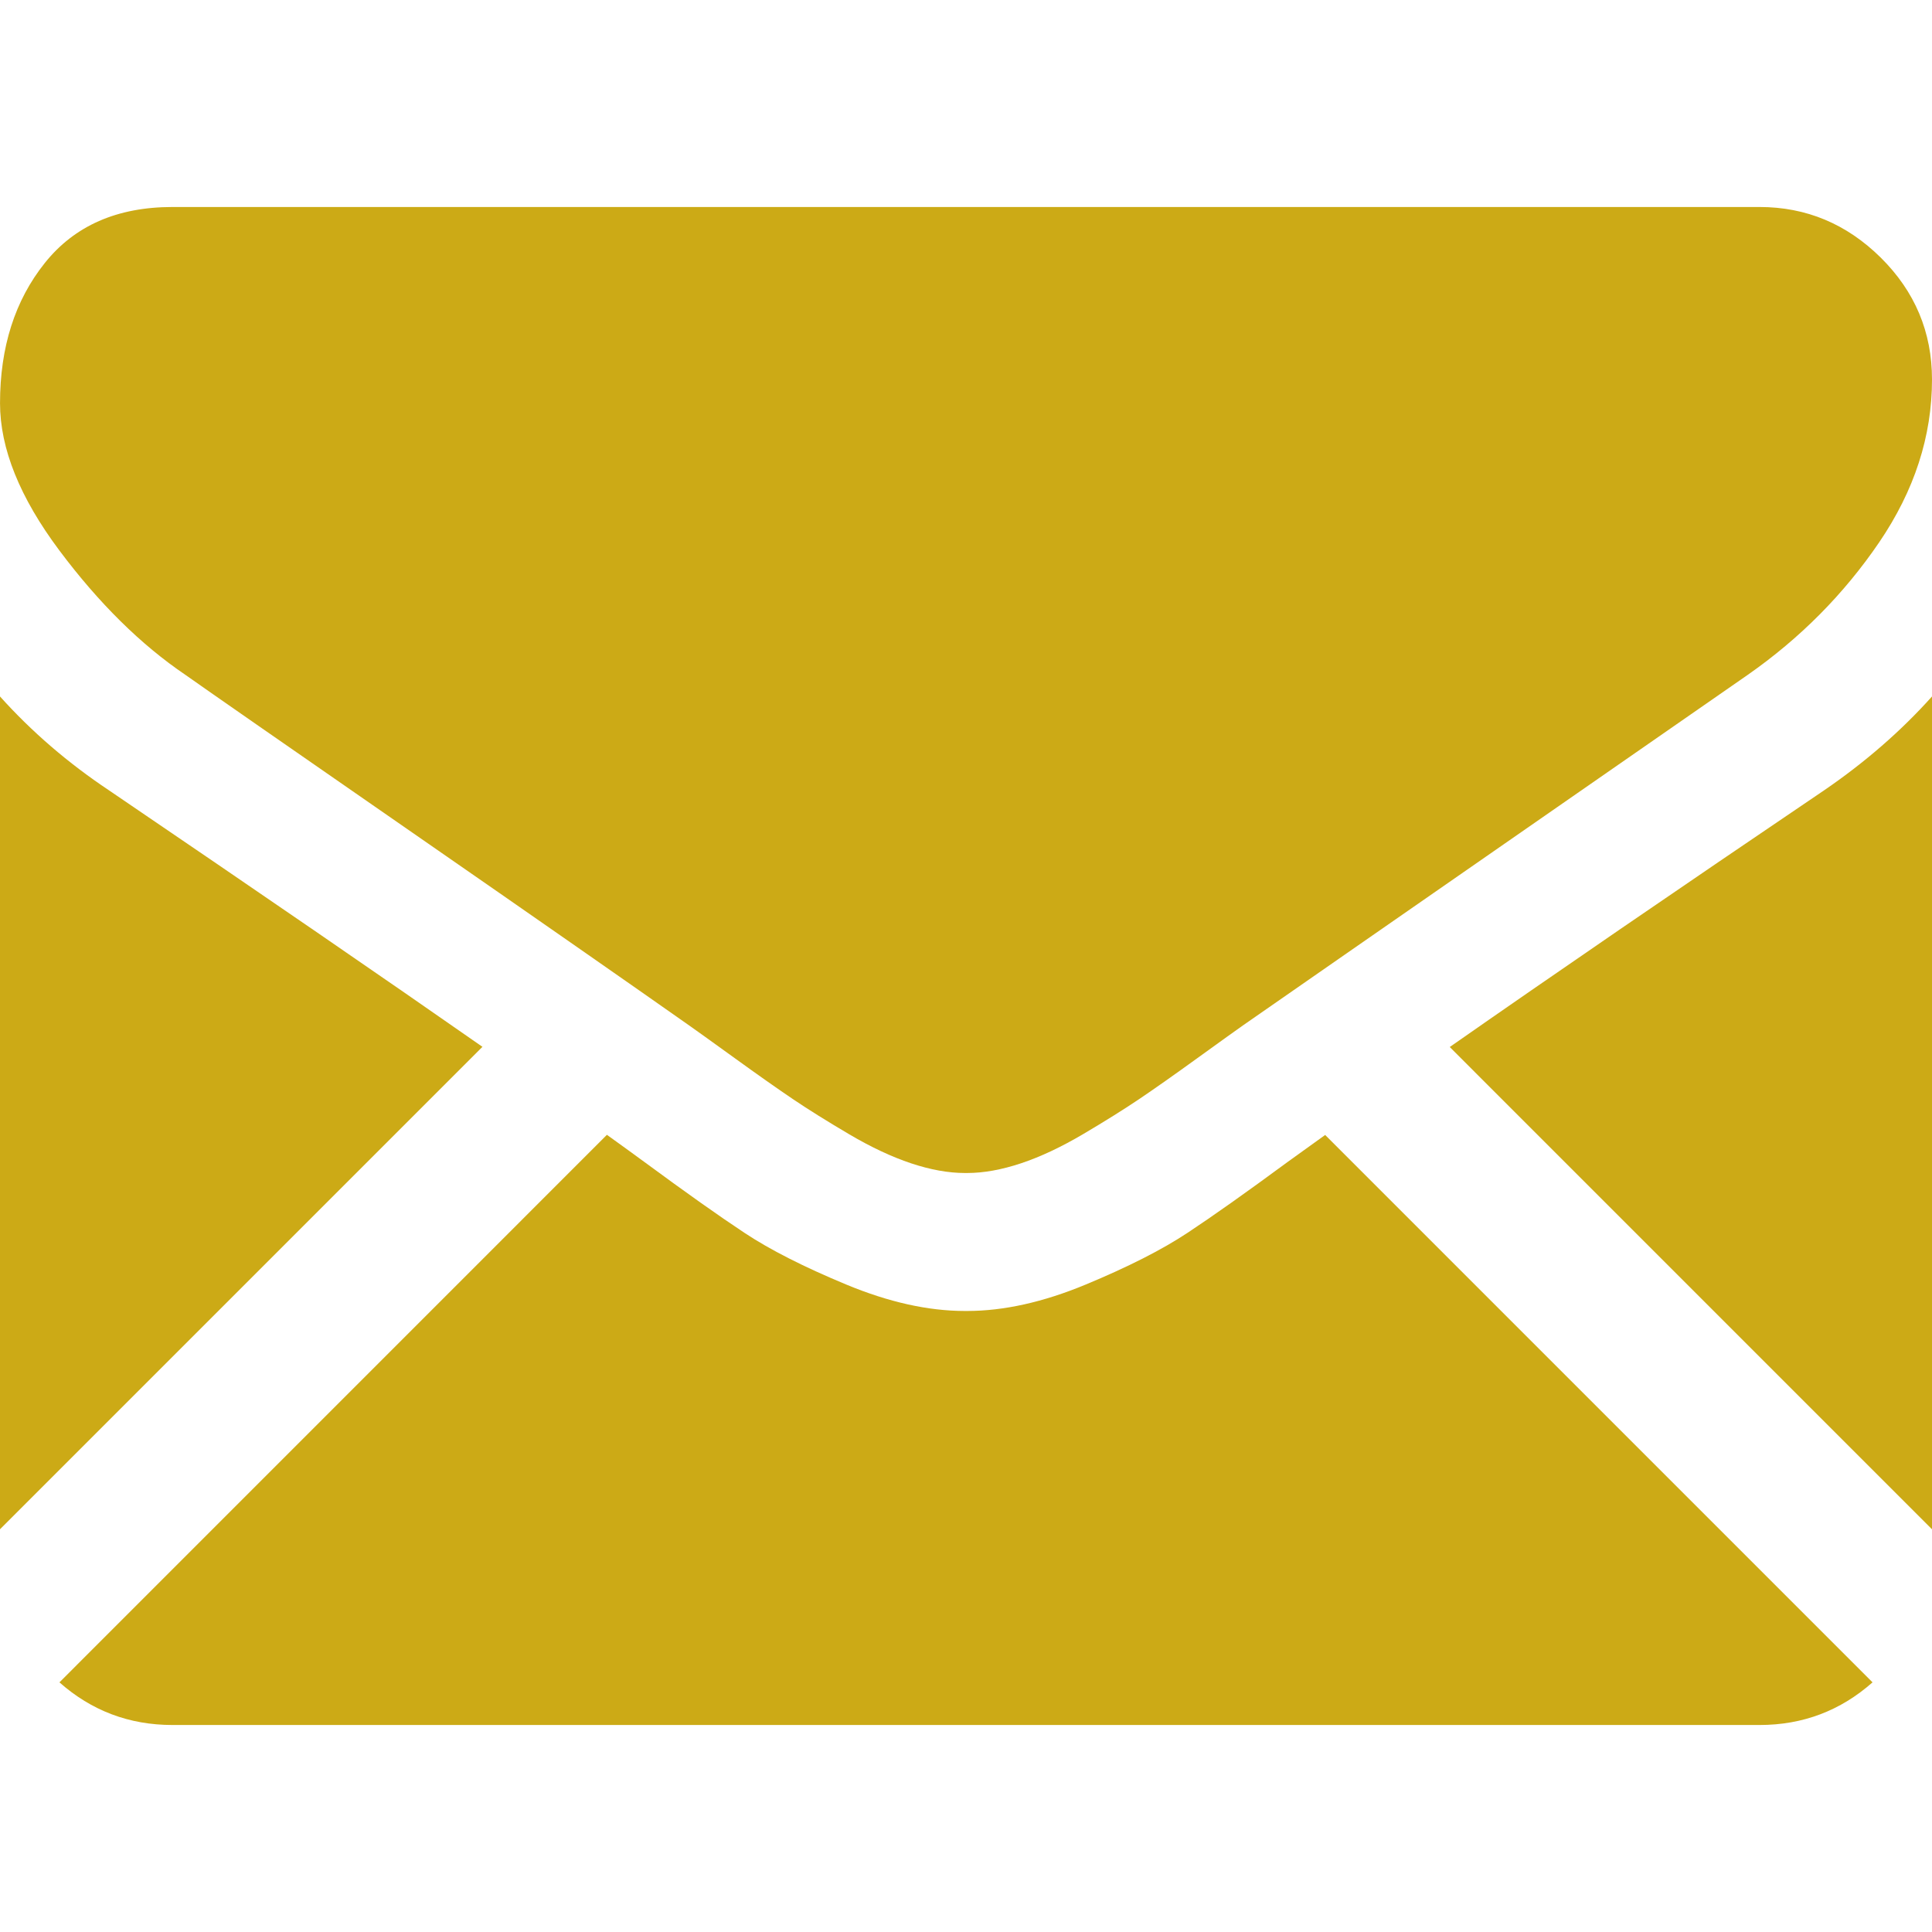
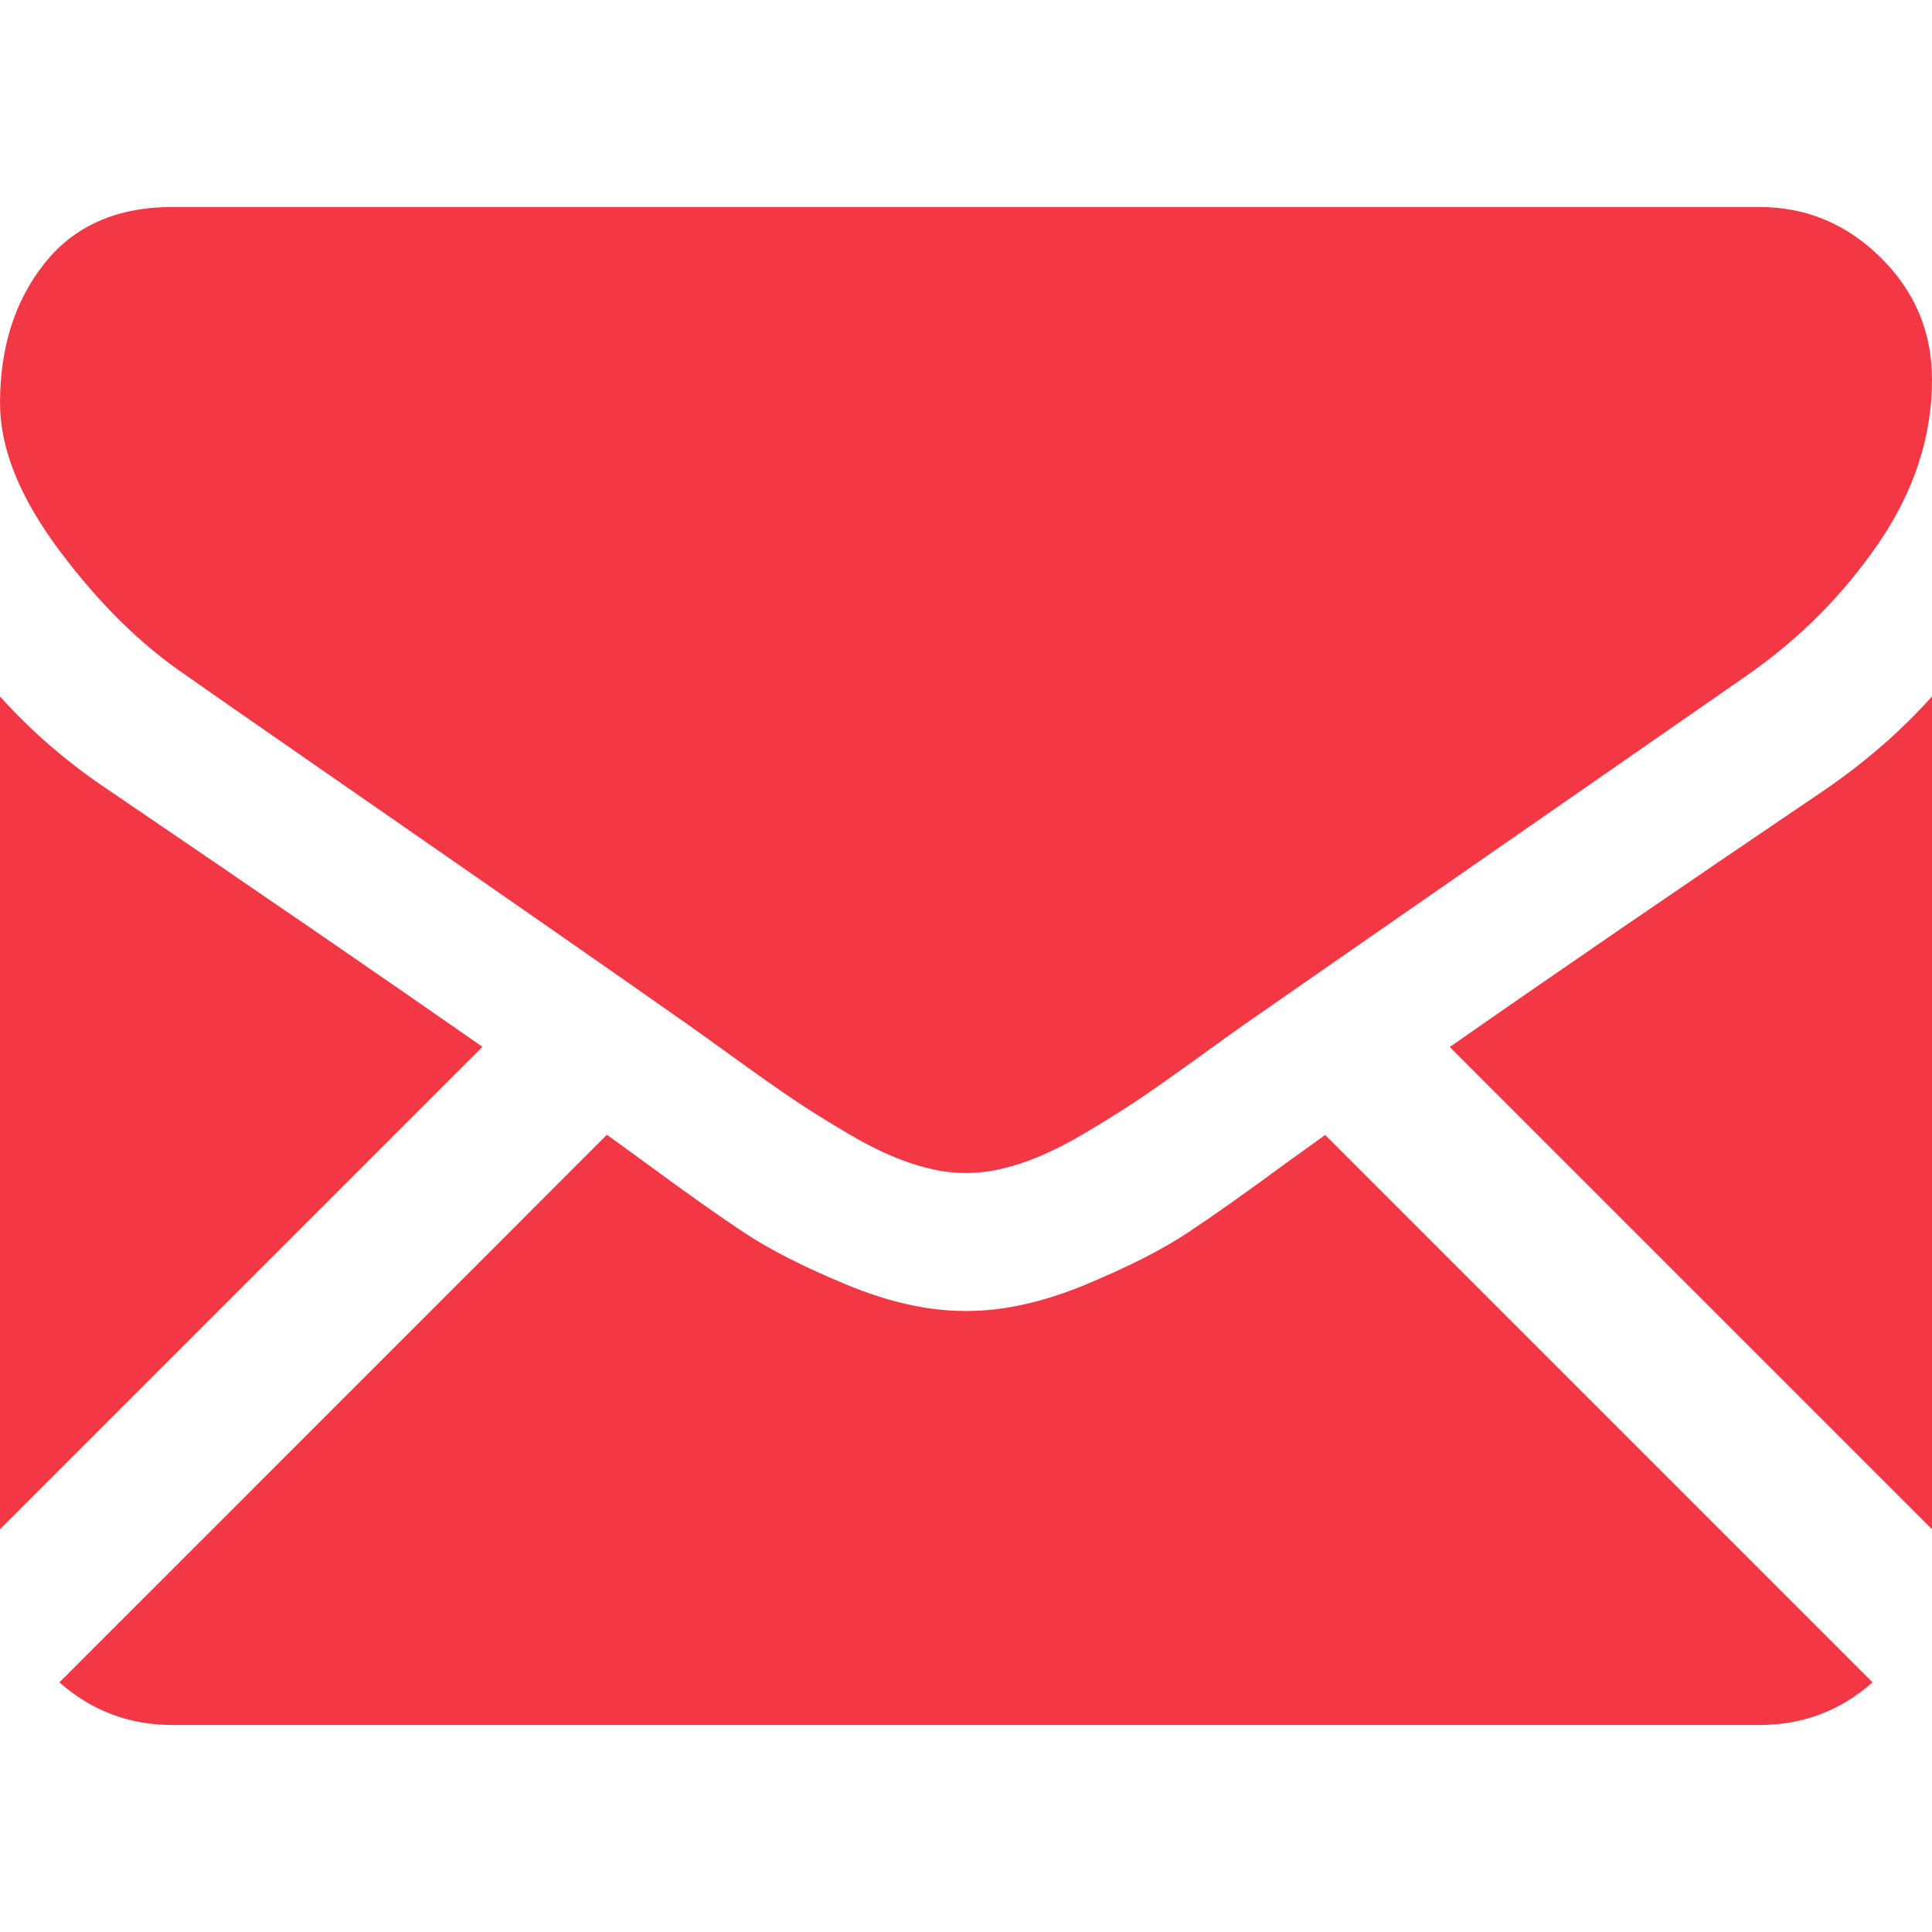
<svg xmlns="http://www.w3.org/2000/svg" version="1.1" id="Capa_1" x="0px" y="0px" width="512px" height="512px" viewBox="0 0 550.795 550.795" style="enable-background:new 0 0 550.795 550.795;" xml:space="preserve">
  <g>
    <g>
-       <path d="M501.613,491.782c12.381,0,23.109-4.088,32.229-12.16L377.793,323.567c-3.744,2.681-7.373,5.288-10.801,7.767    c-11.678,8.604-21.156,15.318-28.434,20.129c-7.277,4.822-16.959,9.737-29.045,14.755c-12.094,5.024-23.361,7.528-33.813,7.528    h-0.306h-0.306c-10.453,0-21.72-2.503-33.813-7.528c-12.093-5.018-21.775-9.933-29.045-14.755    c-7.277-4.811-16.75-11.524-28.434-20.129c-3.256-2.387-6.867-5.006-10.771-7.809L16.946,479.622    c9.119,8.072,19.854,12.16,32.234,12.16H501.613z" fill="#ccaa16" />
-       <path d="M31.047,225.299C19.37,217.514,9.015,208.598,0,198.555V435.98l137.541-137.541    C110.025,279.229,74.572,254.877,31.047,225.299z" fill="#ccaa16" />
-       <path d="M520.059,225.299c-41.865,28.336-77.447,52.73-106.75,73.195l137.486,137.492V198.555    C541.98,208.396,531.736,217.306,520.059,225.299z" fill="#ccaa16" />
-       <path d="M501.613,59.013H49.181c-15.784,0-27.919,5.33-36.42,15.979C4.253,85.646,0.006,98.97,0.006,114.949    c0,12.907,5.636,26.892,16.903,41.959c11.267,15.061,23.256,26.891,35.961,35.496c6.965,4.921,27.969,19.523,63.012,43.801    c18.917,13.109,35.368,24.535,49.505,34.395c12.05,8.396,22.442,15.667,31.022,21.701c0.985,0.691,2.534,1.799,4.59,3.269    c2.215,1.591,5.018,3.61,8.476,6.107c6.659,4.816,12.191,8.709,16.597,11.683c4.4,2.975,9.731,6.298,15.985,9.988    c6.249,3.685,12.143,6.456,17.675,8.299c5.533,1.842,10.655,2.766,15.367,2.766h0.306h0.306c4.711,0,9.834-0.924,15.368-2.766    c5.531-1.843,11.42-4.608,17.674-8.299c6.248-3.69,11.572-7.02,15.986-9.988c4.406-2.974,9.938-6.866,16.598-11.683    c3.451-2.497,6.254-4.517,8.469-6.102c2.057-1.476,3.605-2.577,4.596-3.274c6.684-4.651,17.1-11.892,31.104-21.616    c25.482-17.705,63.01-43.764,112.742-78.281c14.957-10.447,27.453-23.054,37.496-37.803c10.025-14.749,15.051-30.22,15.051-46.408    c0-13.525-4.873-25.098-14.598-34.737C526.461,63.829,514.932,59.013,501.613,59.013z" fill="#ccaa16" />
+       <path d="M501.613,491.782c12.381,0,23.109-4.088,32.229-12.16L377.793,323.567c-3.744,2.681-7.373,5.288-10.801,7.767    c-11.678,8.604-21.156,15.318-28.434,20.129c-7.277,4.822-16.959,9.737-29.045,14.755c-12.094,5.024-23.361,7.528-33.813,7.528    h-0.306h-0.306c-10.453,0-21.72-2.503-33.813-7.528c-12.093-5.018-21.775-9.933-29.045-14.755    c-7.277-4.811-16.75-11.524-28.434-20.129c-3.256-2.387-6.867-5.006-10.771-7.809L16.946,479.622    c9.119,8.072,19.854,12.16,32.234,12.16H501.613z" fill="rgb(242, 55, 69)" />
+       <path d="M31.047,225.299C19.37,217.514,9.015,208.598,0,198.555V435.98l137.541-137.541    C110.025,279.229,74.572,254.877,31.047,225.299z" fill="rgb(242, 55, 69)" />
+       <path d="M520.059,225.299c-41.865,28.336-77.447,52.73-106.75,73.195l137.486,137.492V198.555    C541.98,208.396,531.736,217.306,520.059,225.299z" fill="rgb(242, 55, 69)" />
+       <path d="M501.613,59.013H49.181c-15.784,0-27.919,5.33-36.42,15.979C4.253,85.646,0.006,98.97,0.006,114.949    c0,12.907,5.636,26.892,16.903,41.959c11.267,15.061,23.256,26.891,35.961,35.496c6.965,4.921,27.969,19.523,63.012,43.801    c18.917,13.109,35.368,24.535,49.505,34.395c12.05,8.396,22.442,15.667,31.022,21.701c0.985,0.691,2.534,1.799,4.59,3.269    c2.215,1.591,5.018,3.61,8.476,6.107c6.659,4.816,12.191,8.709,16.597,11.683c4.4,2.975,9.731,6.298,15.985,9.988    c6.249,3.685,12.143,6.456,17.675,8.299c5.533,1.842,10.655,2.766,15.367,2.766h0.306h0.306c4.711,0,9.834-0.924,15.368-2.766    c5.531-1.843,11.42-4.608,17.674-8.299c6.248-3.69,11.572-7.02,15.986-9.988c4.406-2.974,9.938-6.866,16.598-11.683    c3.451-2.497,6.254-4.517,8.469-6.102c2.057-1.476,3.605-2.577,4.596-3.274c6.684-4.651,17.1-11.892,31.104-21.616    c25.482-17.705,63.01-43.764,112.742-78.281c14.957-10.447,27.453-23.054,37.496-37.803c10.025-14.749,15.051-30.22,15.051-46.408    c0-13.525-4.873-25.098-14.598-34.737C526.461,63.829,514.932,59.013,501.613,59.013z" fill="rgb(242, 55, 69)" />
    </g>
  </g>
  <g>
</g>
  <g>
</g>
  <g>
</g>
  <g>
</g>
  <g>
</g>
  <g>
</g>
  <g>
</g>
  <g>
</g>
  <g>
</g>
  <g>
</g>
  <g>
</g>
  <g>
</g>
  <g>
</g>
  <g>
</g>
  <g>
</g>
</svg>
